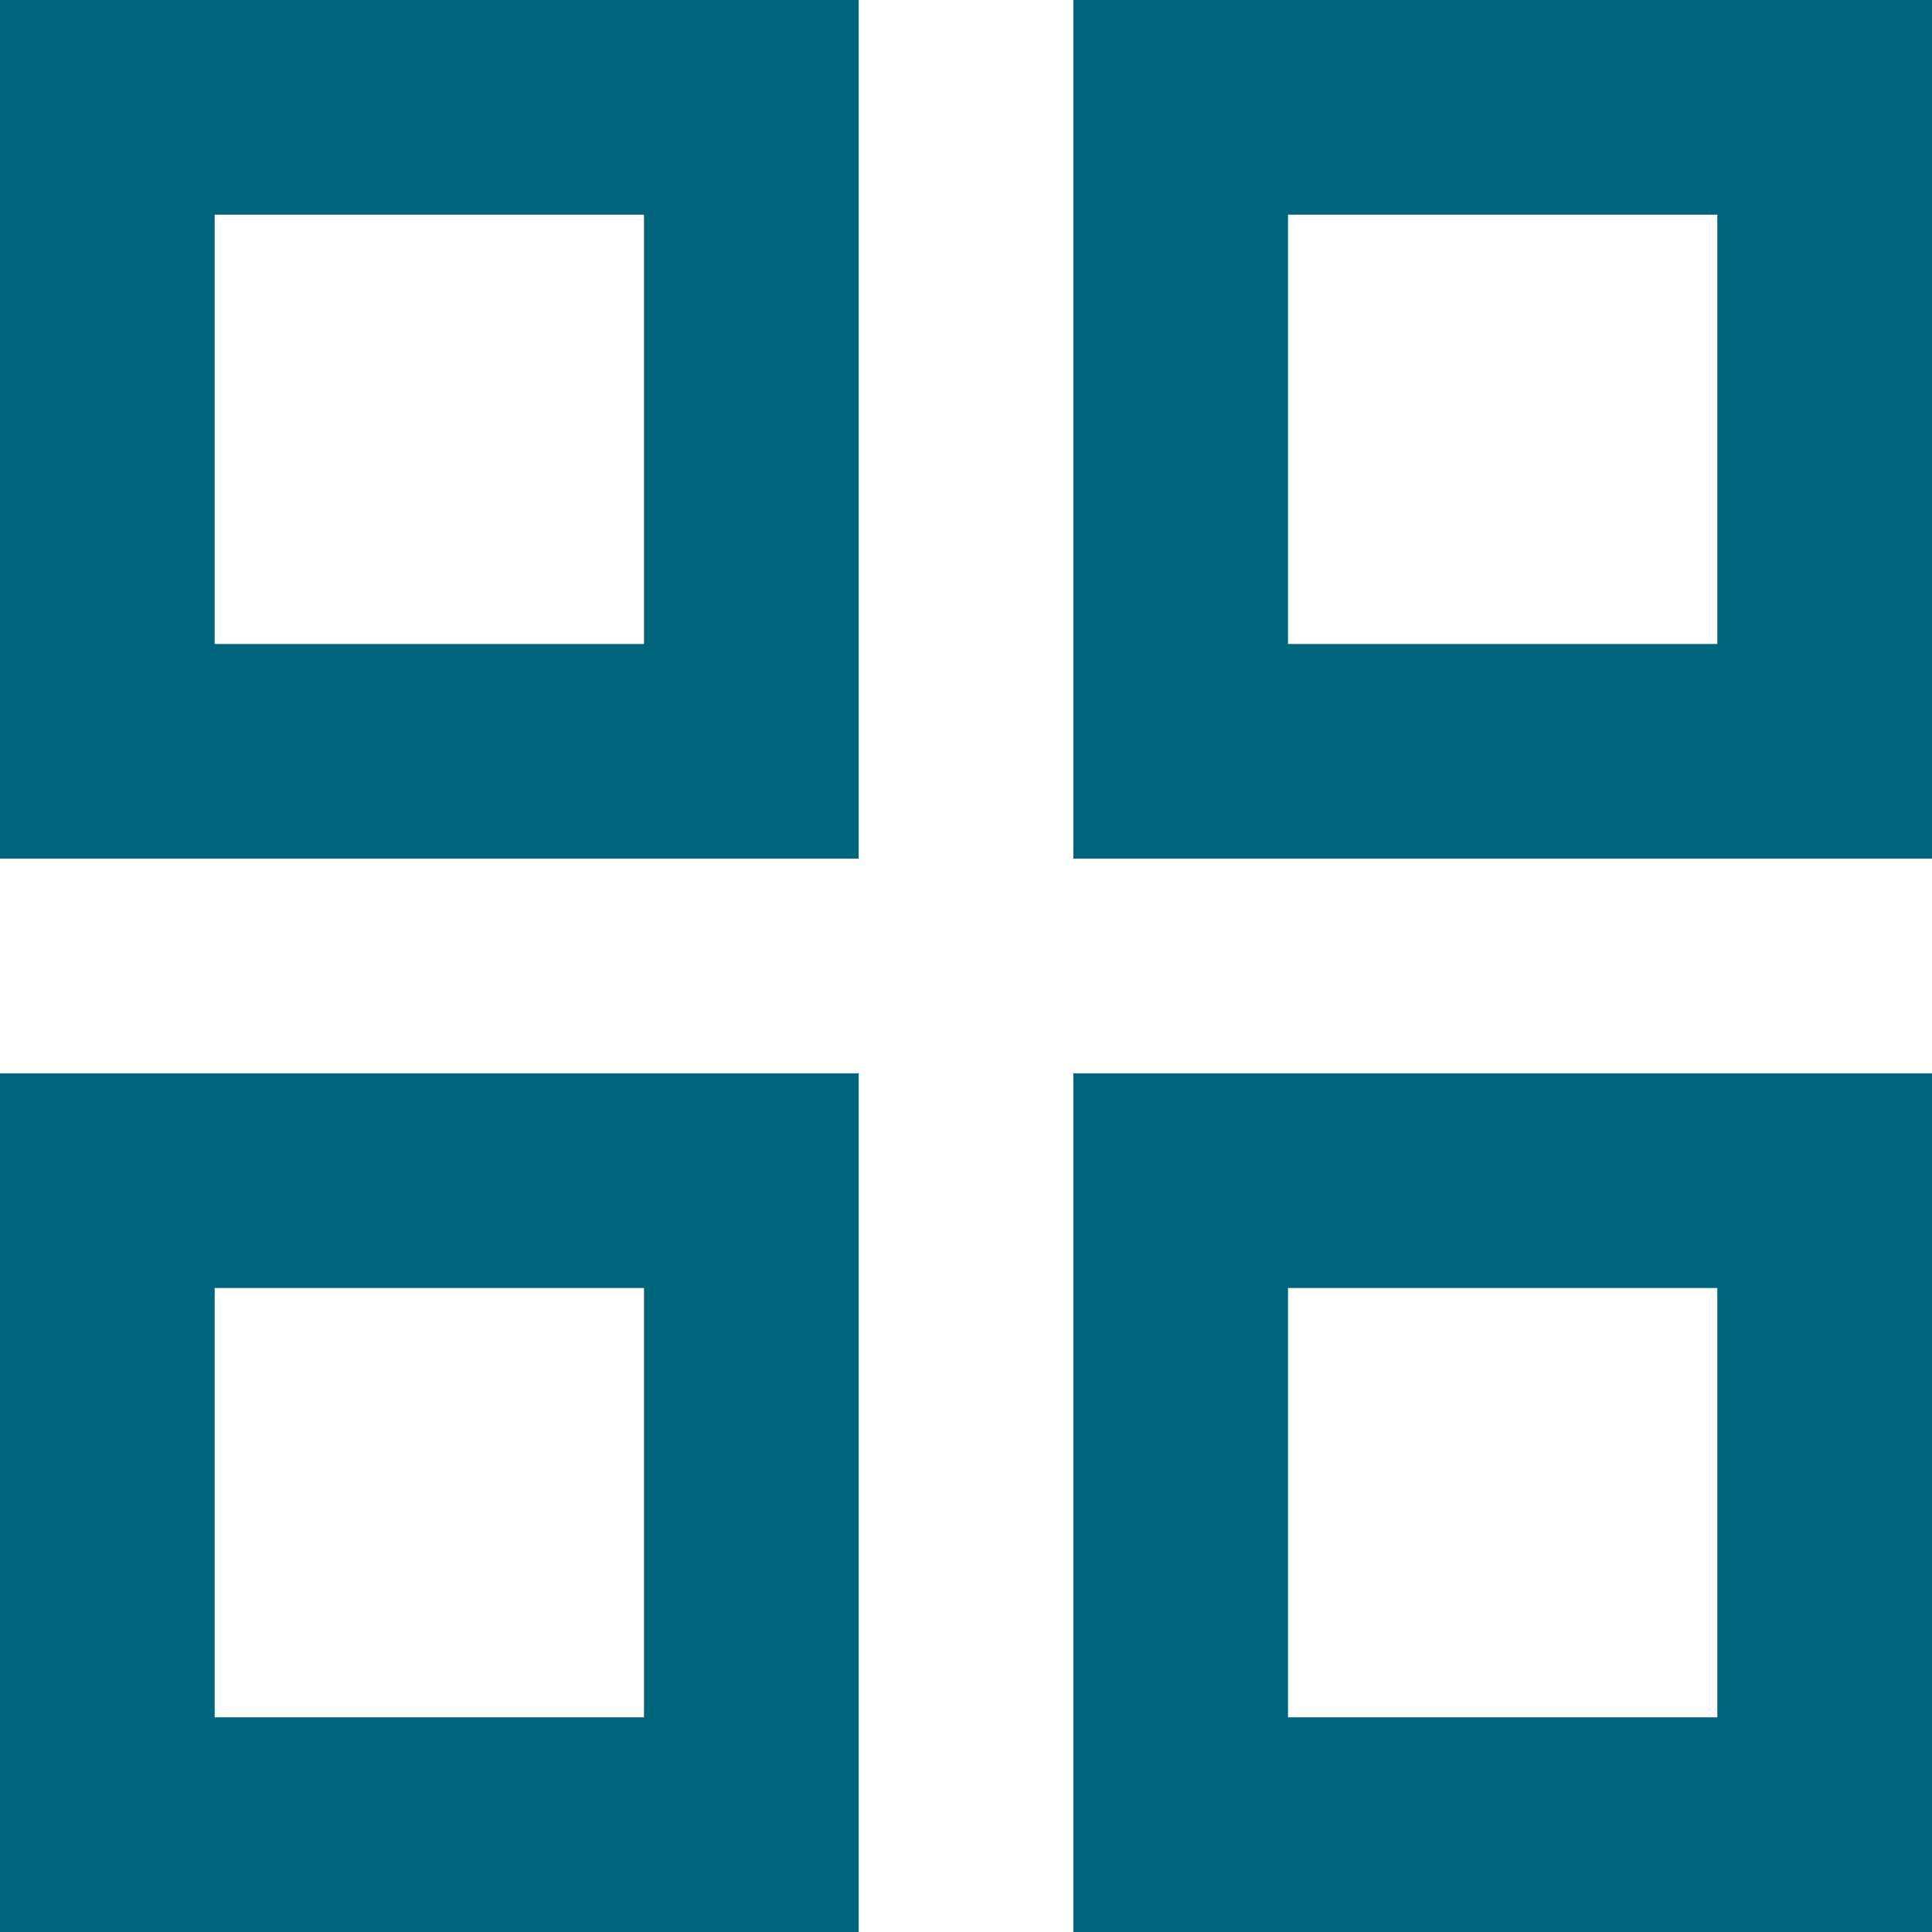
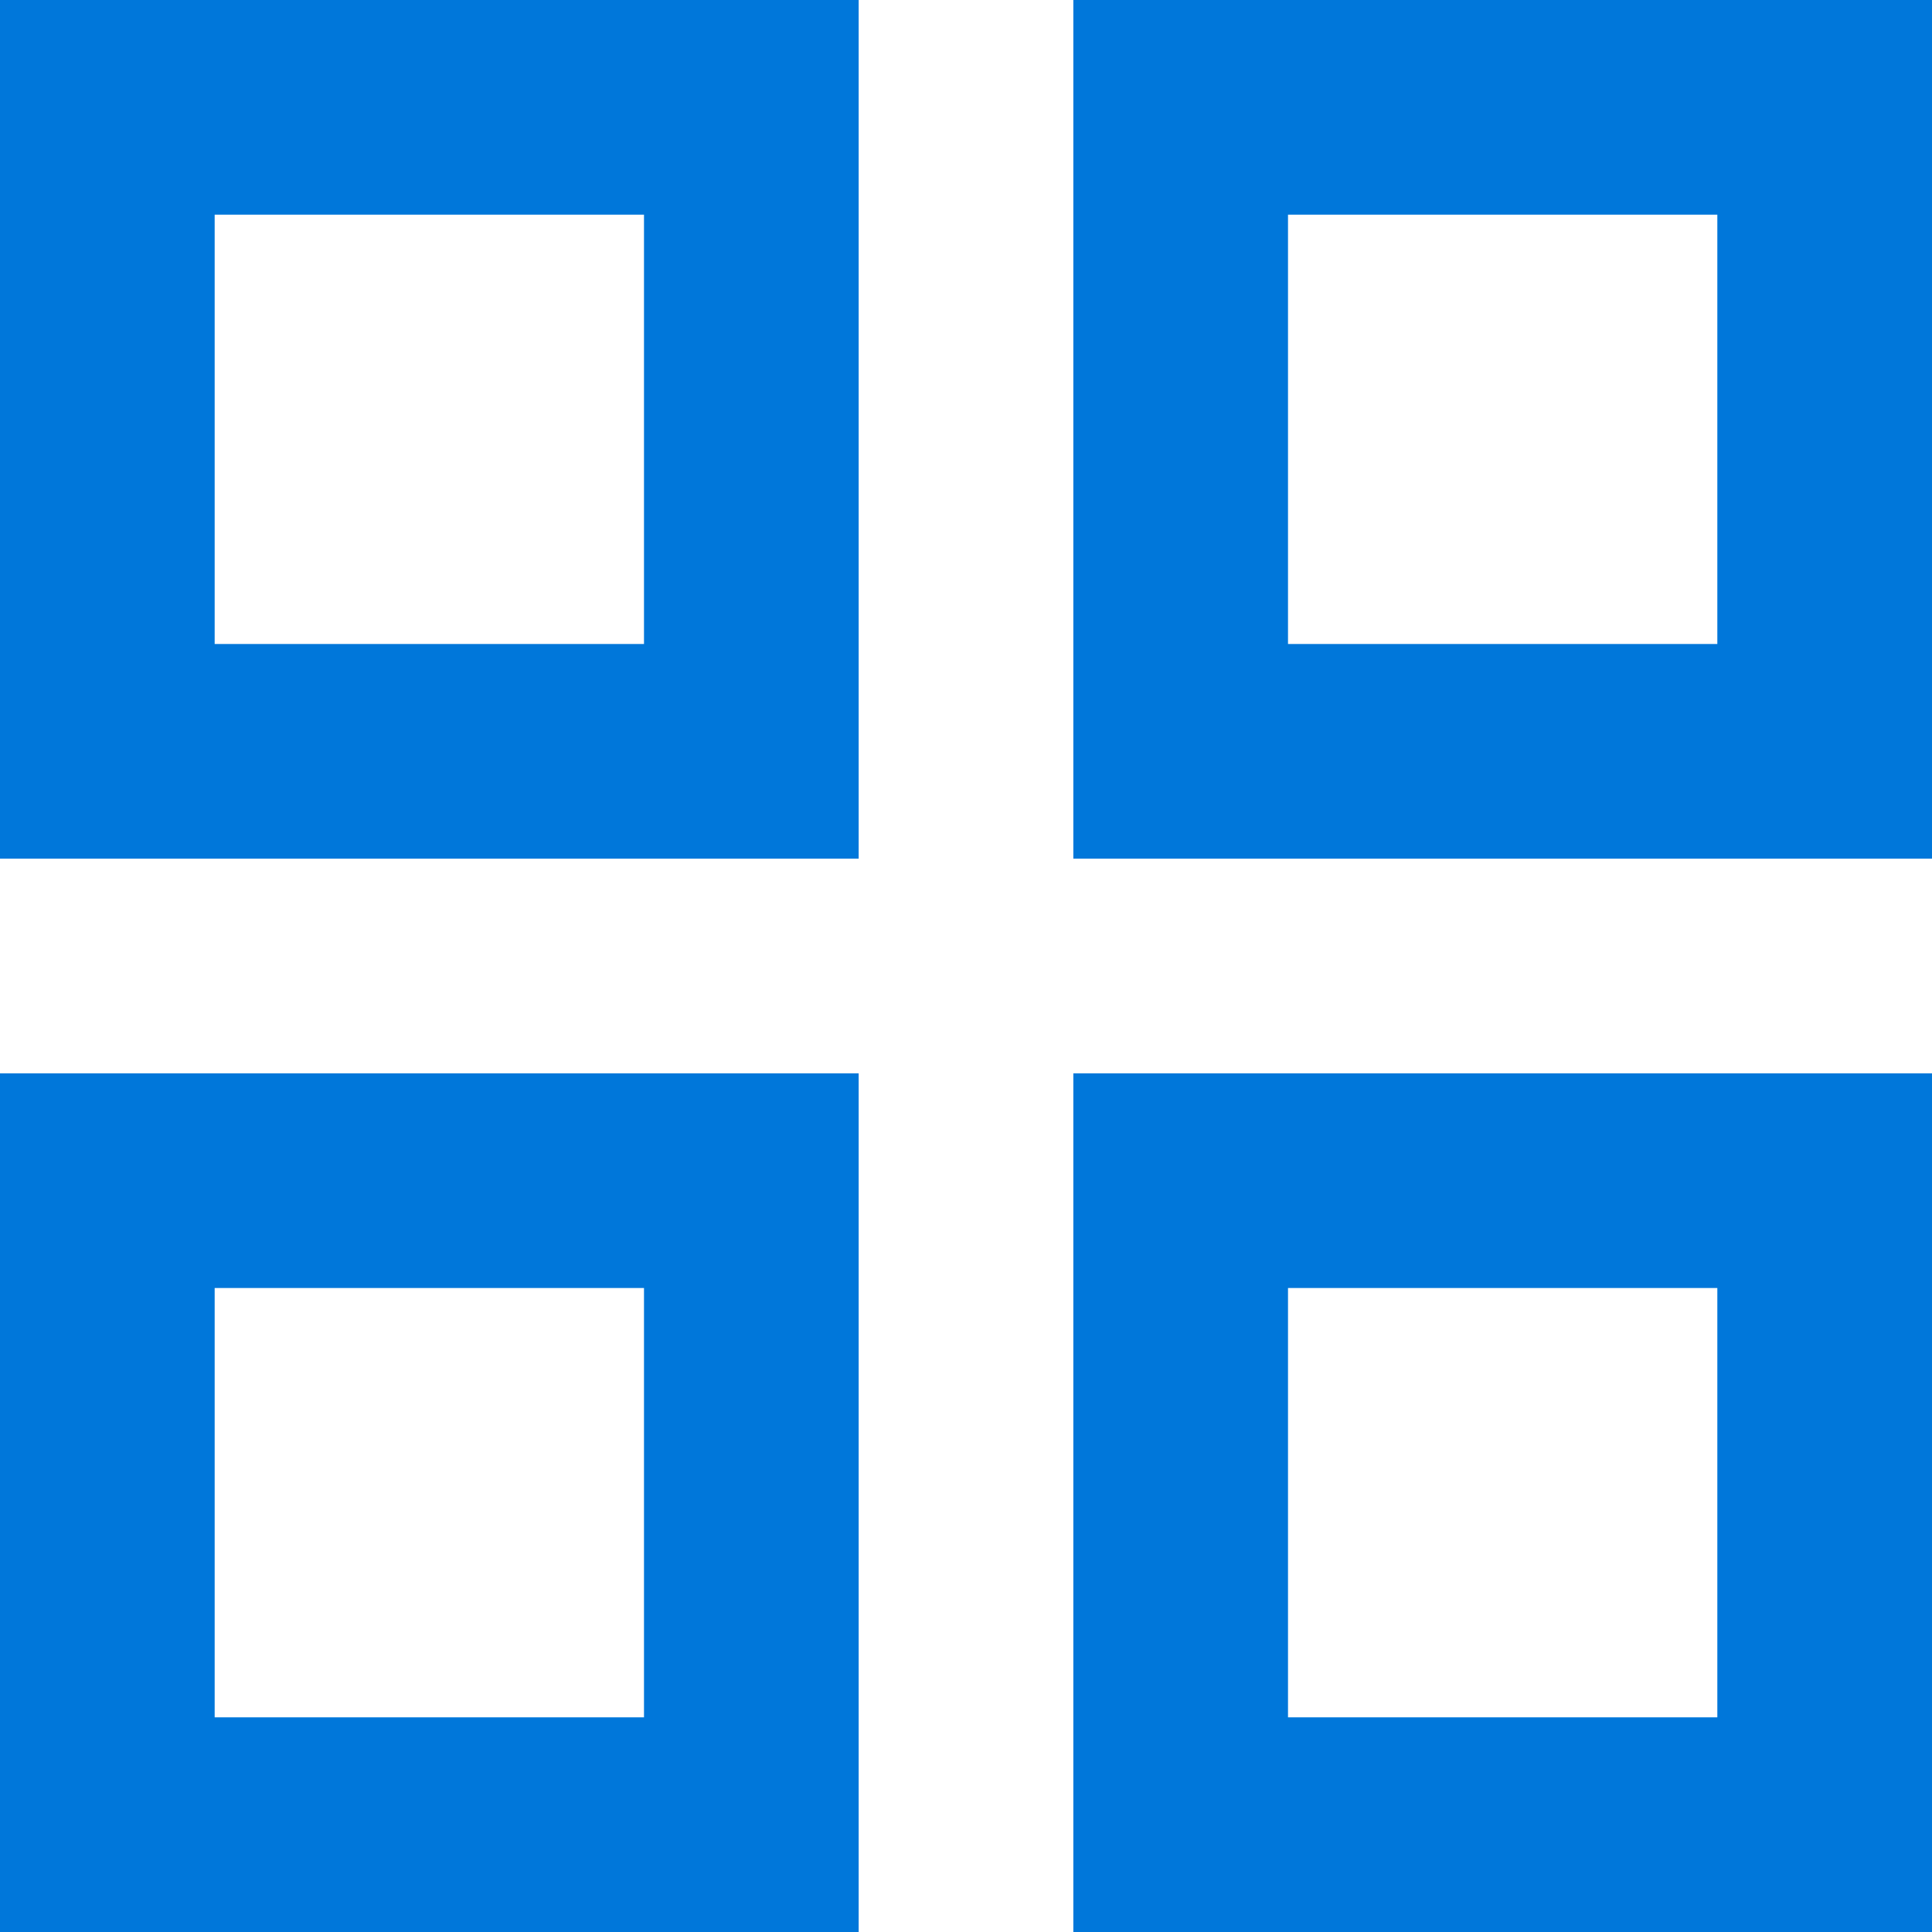
<svg xmlns="http://www.w3.org/2000/svg" width="18" height="18" viewBox="0 0 18 18" fill="none">
-   <path d="M0 8V0H8V8H0ZM0 18V10H8V18H0ZM10 8V0H18V8H10ZM10 18V10H18V18H10ZM2 6H6V2H2V6ZM12 6H16V2H12V6ZM12 16H16V12H12V16ZM2 16H6V12H2V16Z" fill="#00647D" />
+   <path d="M0 8V0H8V8H0ZM0 18V10H8V18H0ZM10 8V0H18V8H10ZM10 18V10H18V18H10ZM2 6H6V2H2V6ZM12 6H16V2H12V6ZM12 16H16V12H12V16ZM2 16H6V12H2V16Z" fill="#0077da" />
</svg>
